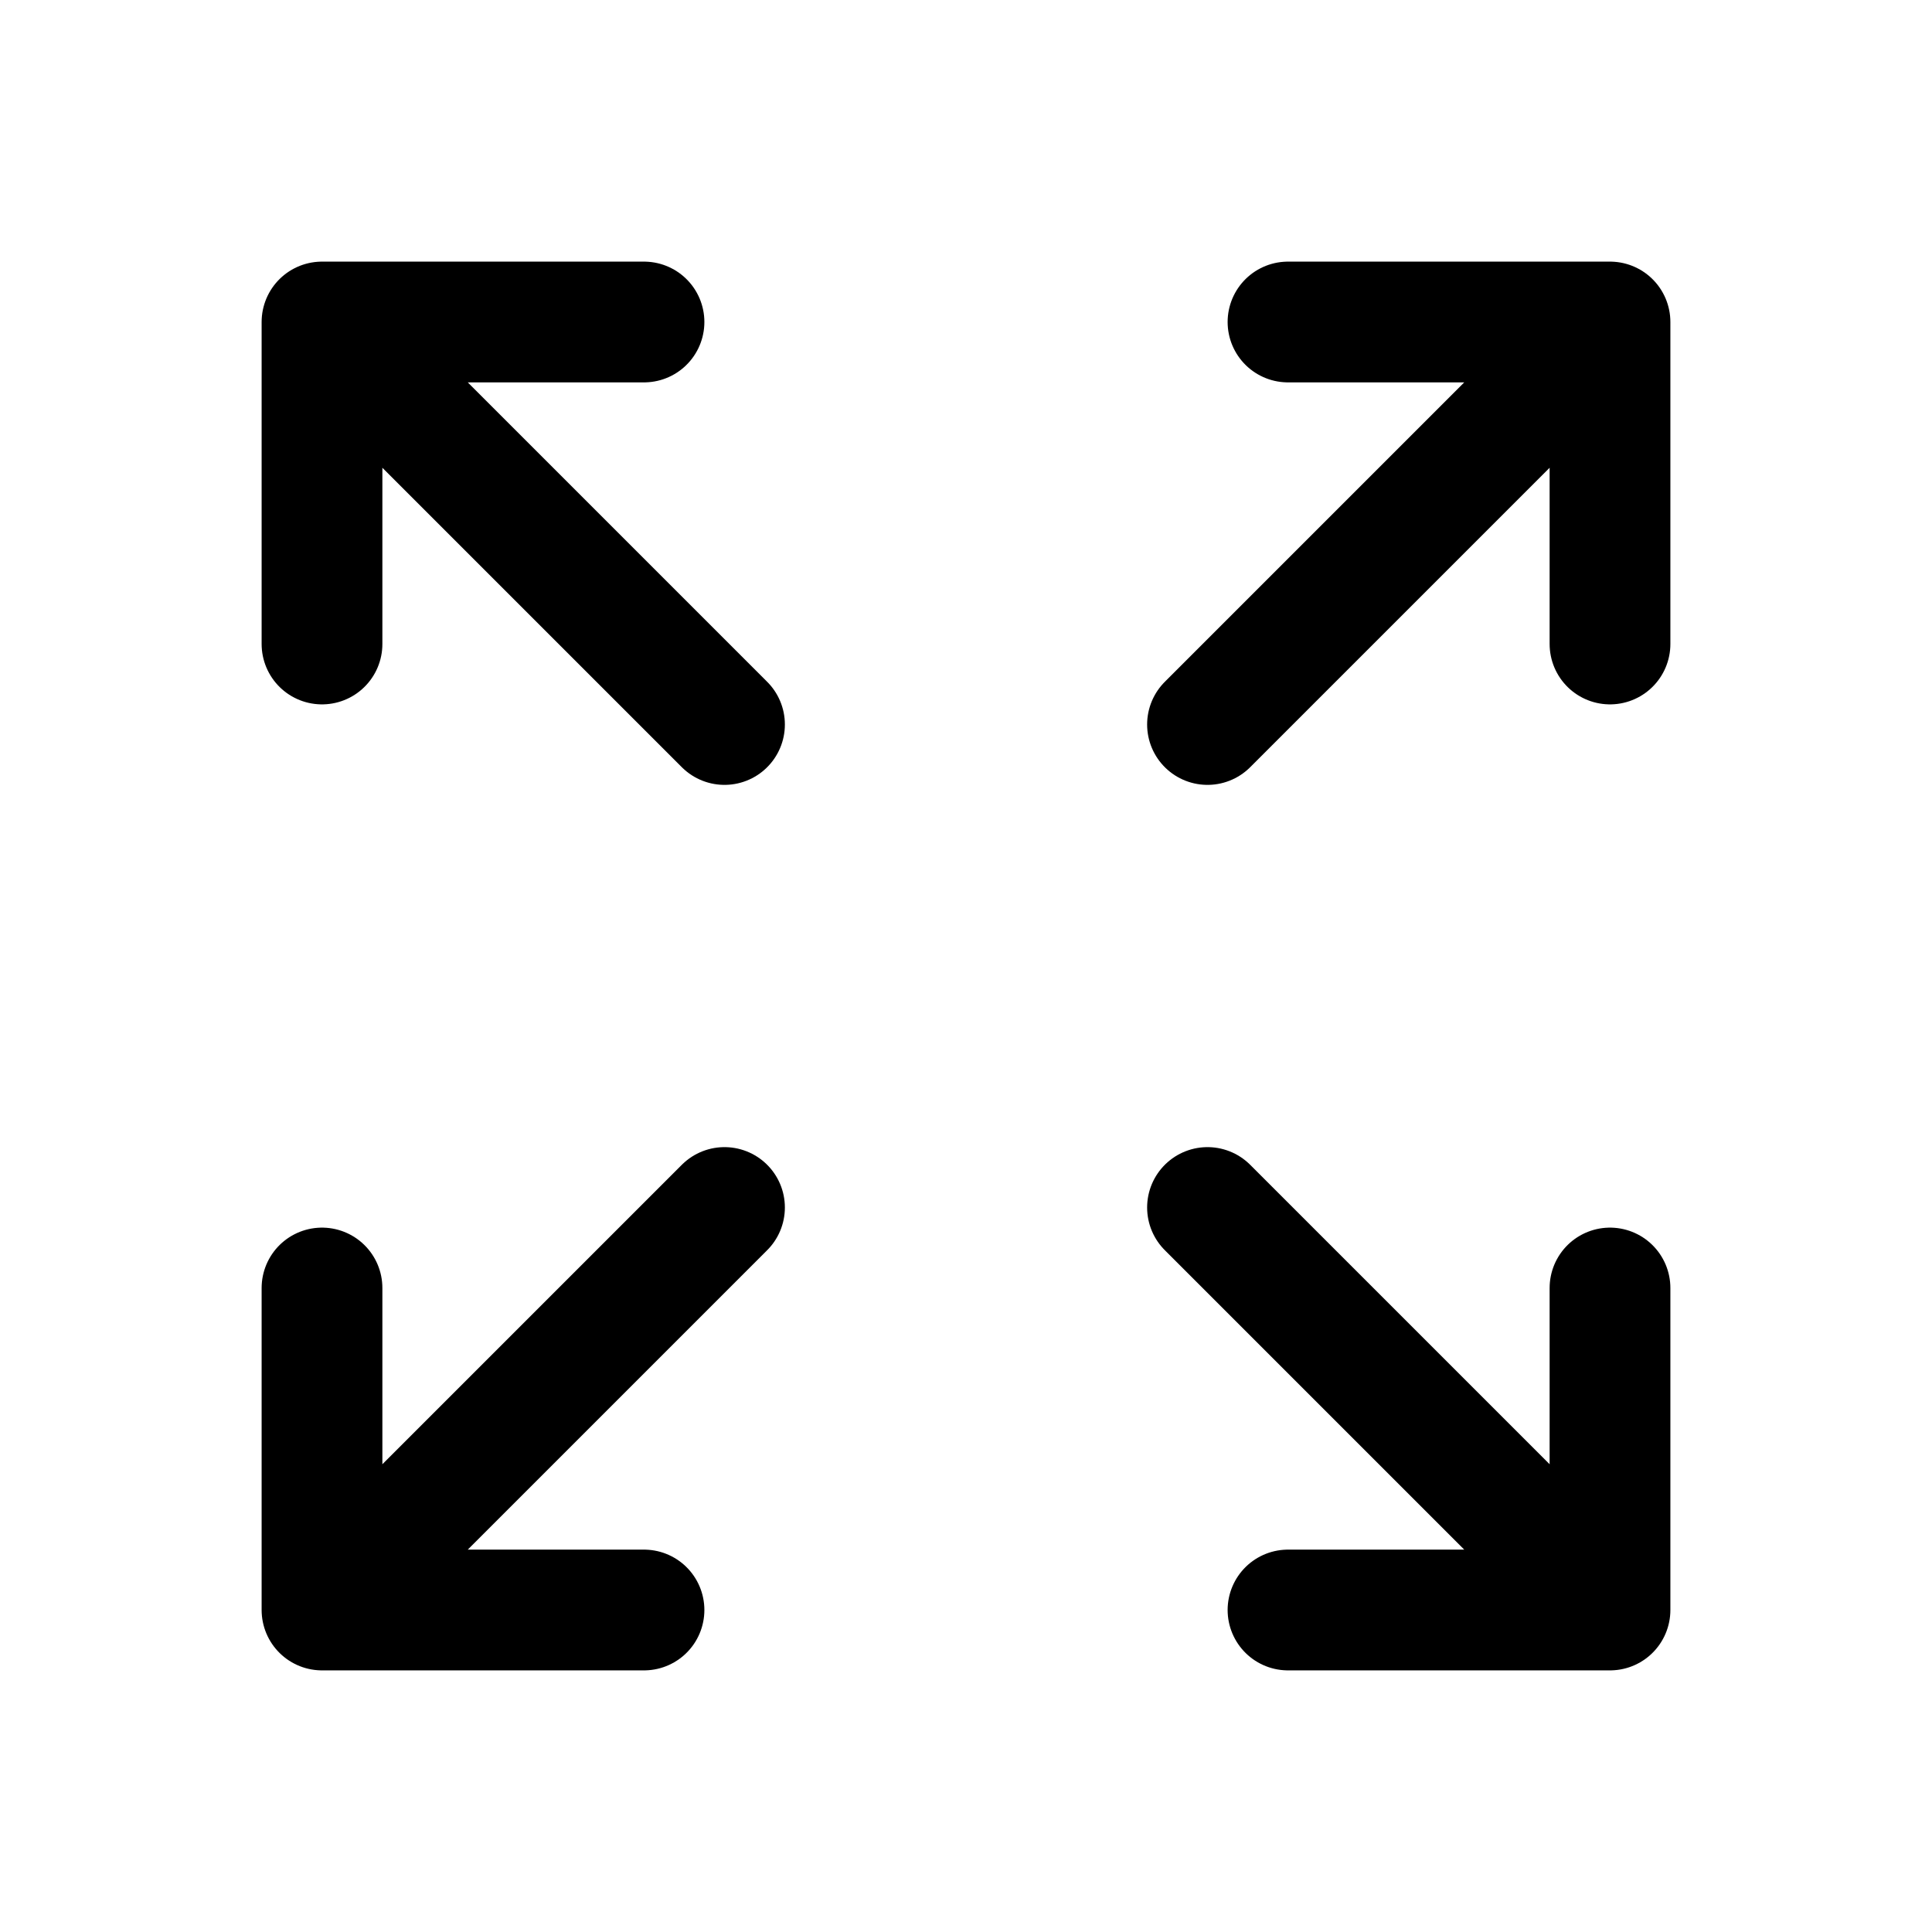
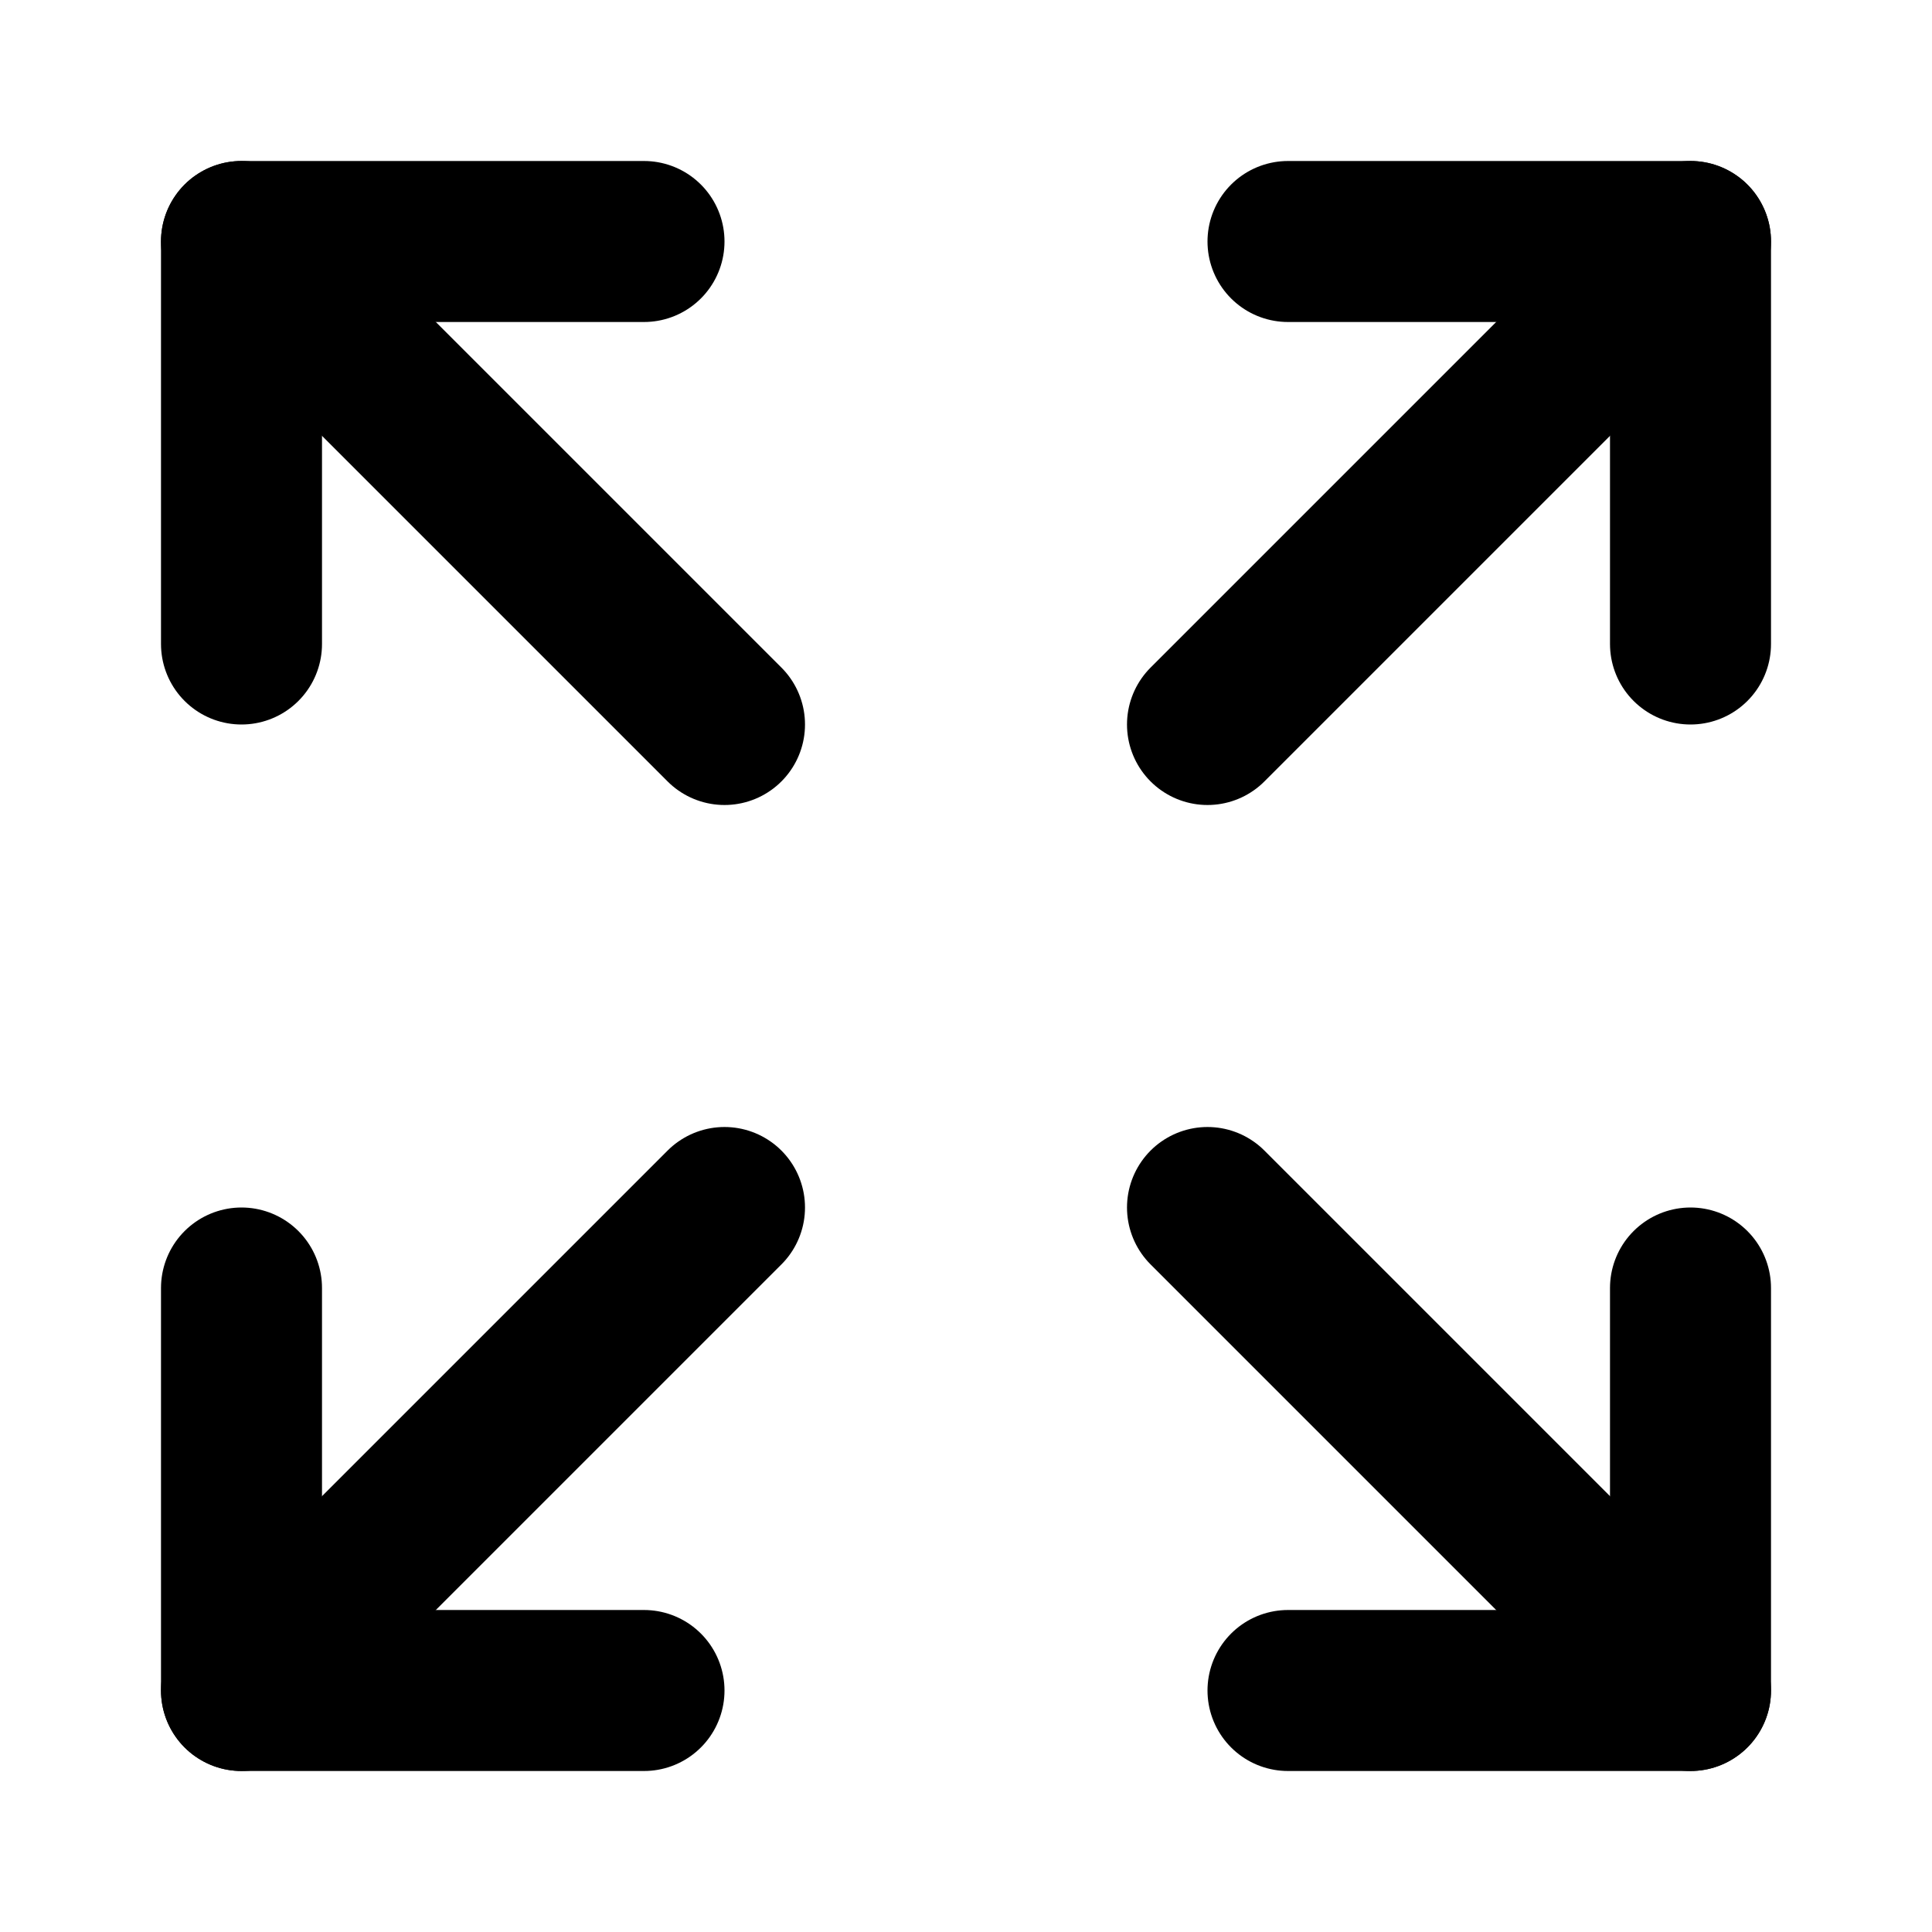
- <svg xmlns="http://www.w3.org/2000/svg" viewBox="0 0 24 24" fill="none">
-   <path d="M4 16V20M4 20H8M4 20L9 15" stroke="currentColor" stroke-width="1.5" stroke-linecap="round" stroke-linejoin="round" />
-   <path d="M4 8V4M4 4H8M4 4L9 9" stroke="currentColor" stroke-width="1.5" stroke-linecap="round" stroke-linejoin="round" />
-   <path d="M20 8V4M20 4H16M20 4L15 9" stroke="currentColor" stroke-width="1.5" stroke-linecap="round" stroke-linejoin="round" />
-   <path d="M20 16V20M20 20H16M20 20L15 15" stroke="currentColor" stroke-width="1.5" stroke-linecap="round" stroke-linejoin="round" />
+ <svg xmlns="http://www.w3.org/2000/svg" viewBox="0 0 24 24" fill="none" stroke="currentColor" stroke-linecap="round" stroke-linejoin="round" stroke-width="2">
+   <path d="m15 15 6 6" />
+   <path d="m15 9 6-6" />
+   <path d="M21 16v5h-5" />
+   <path d="M21 8V3h-5" />
+   <path d="M3 16v5h5" />
+   <path d="m3 21 6-6" />
+   <path d="M3 8V3h5" />
+   <path d="M9 9 3 3" />
</svg>
